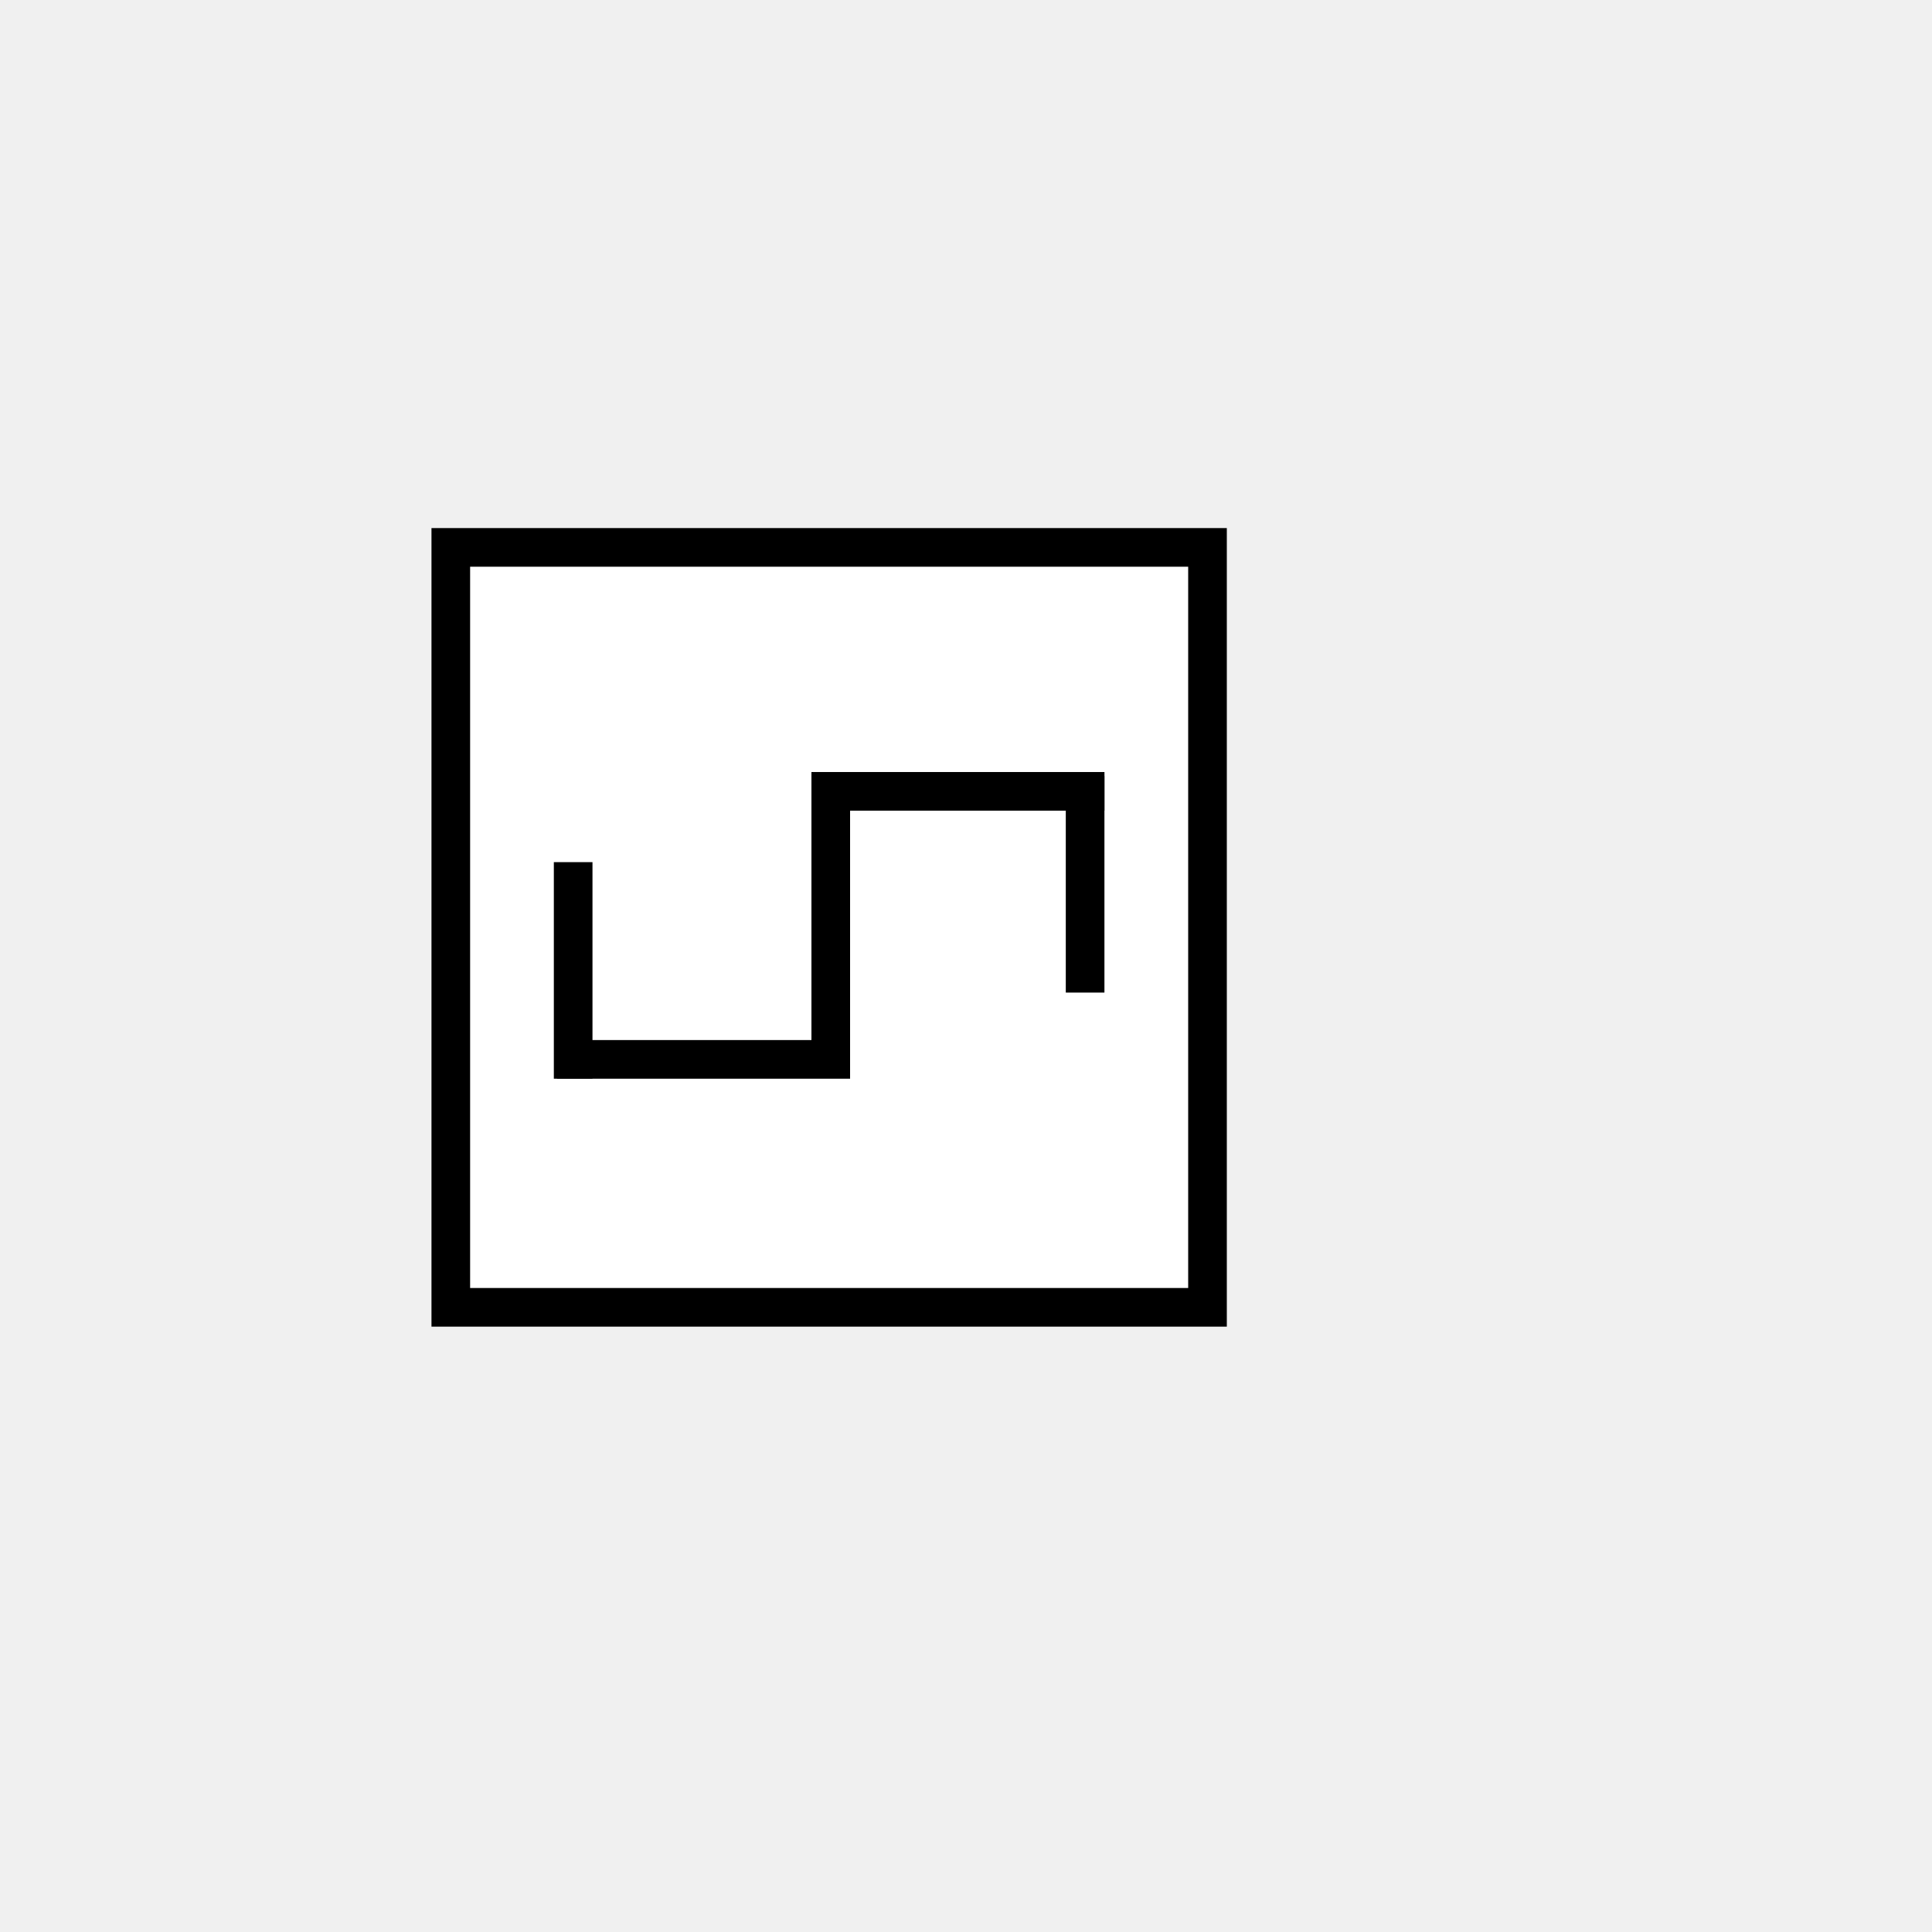
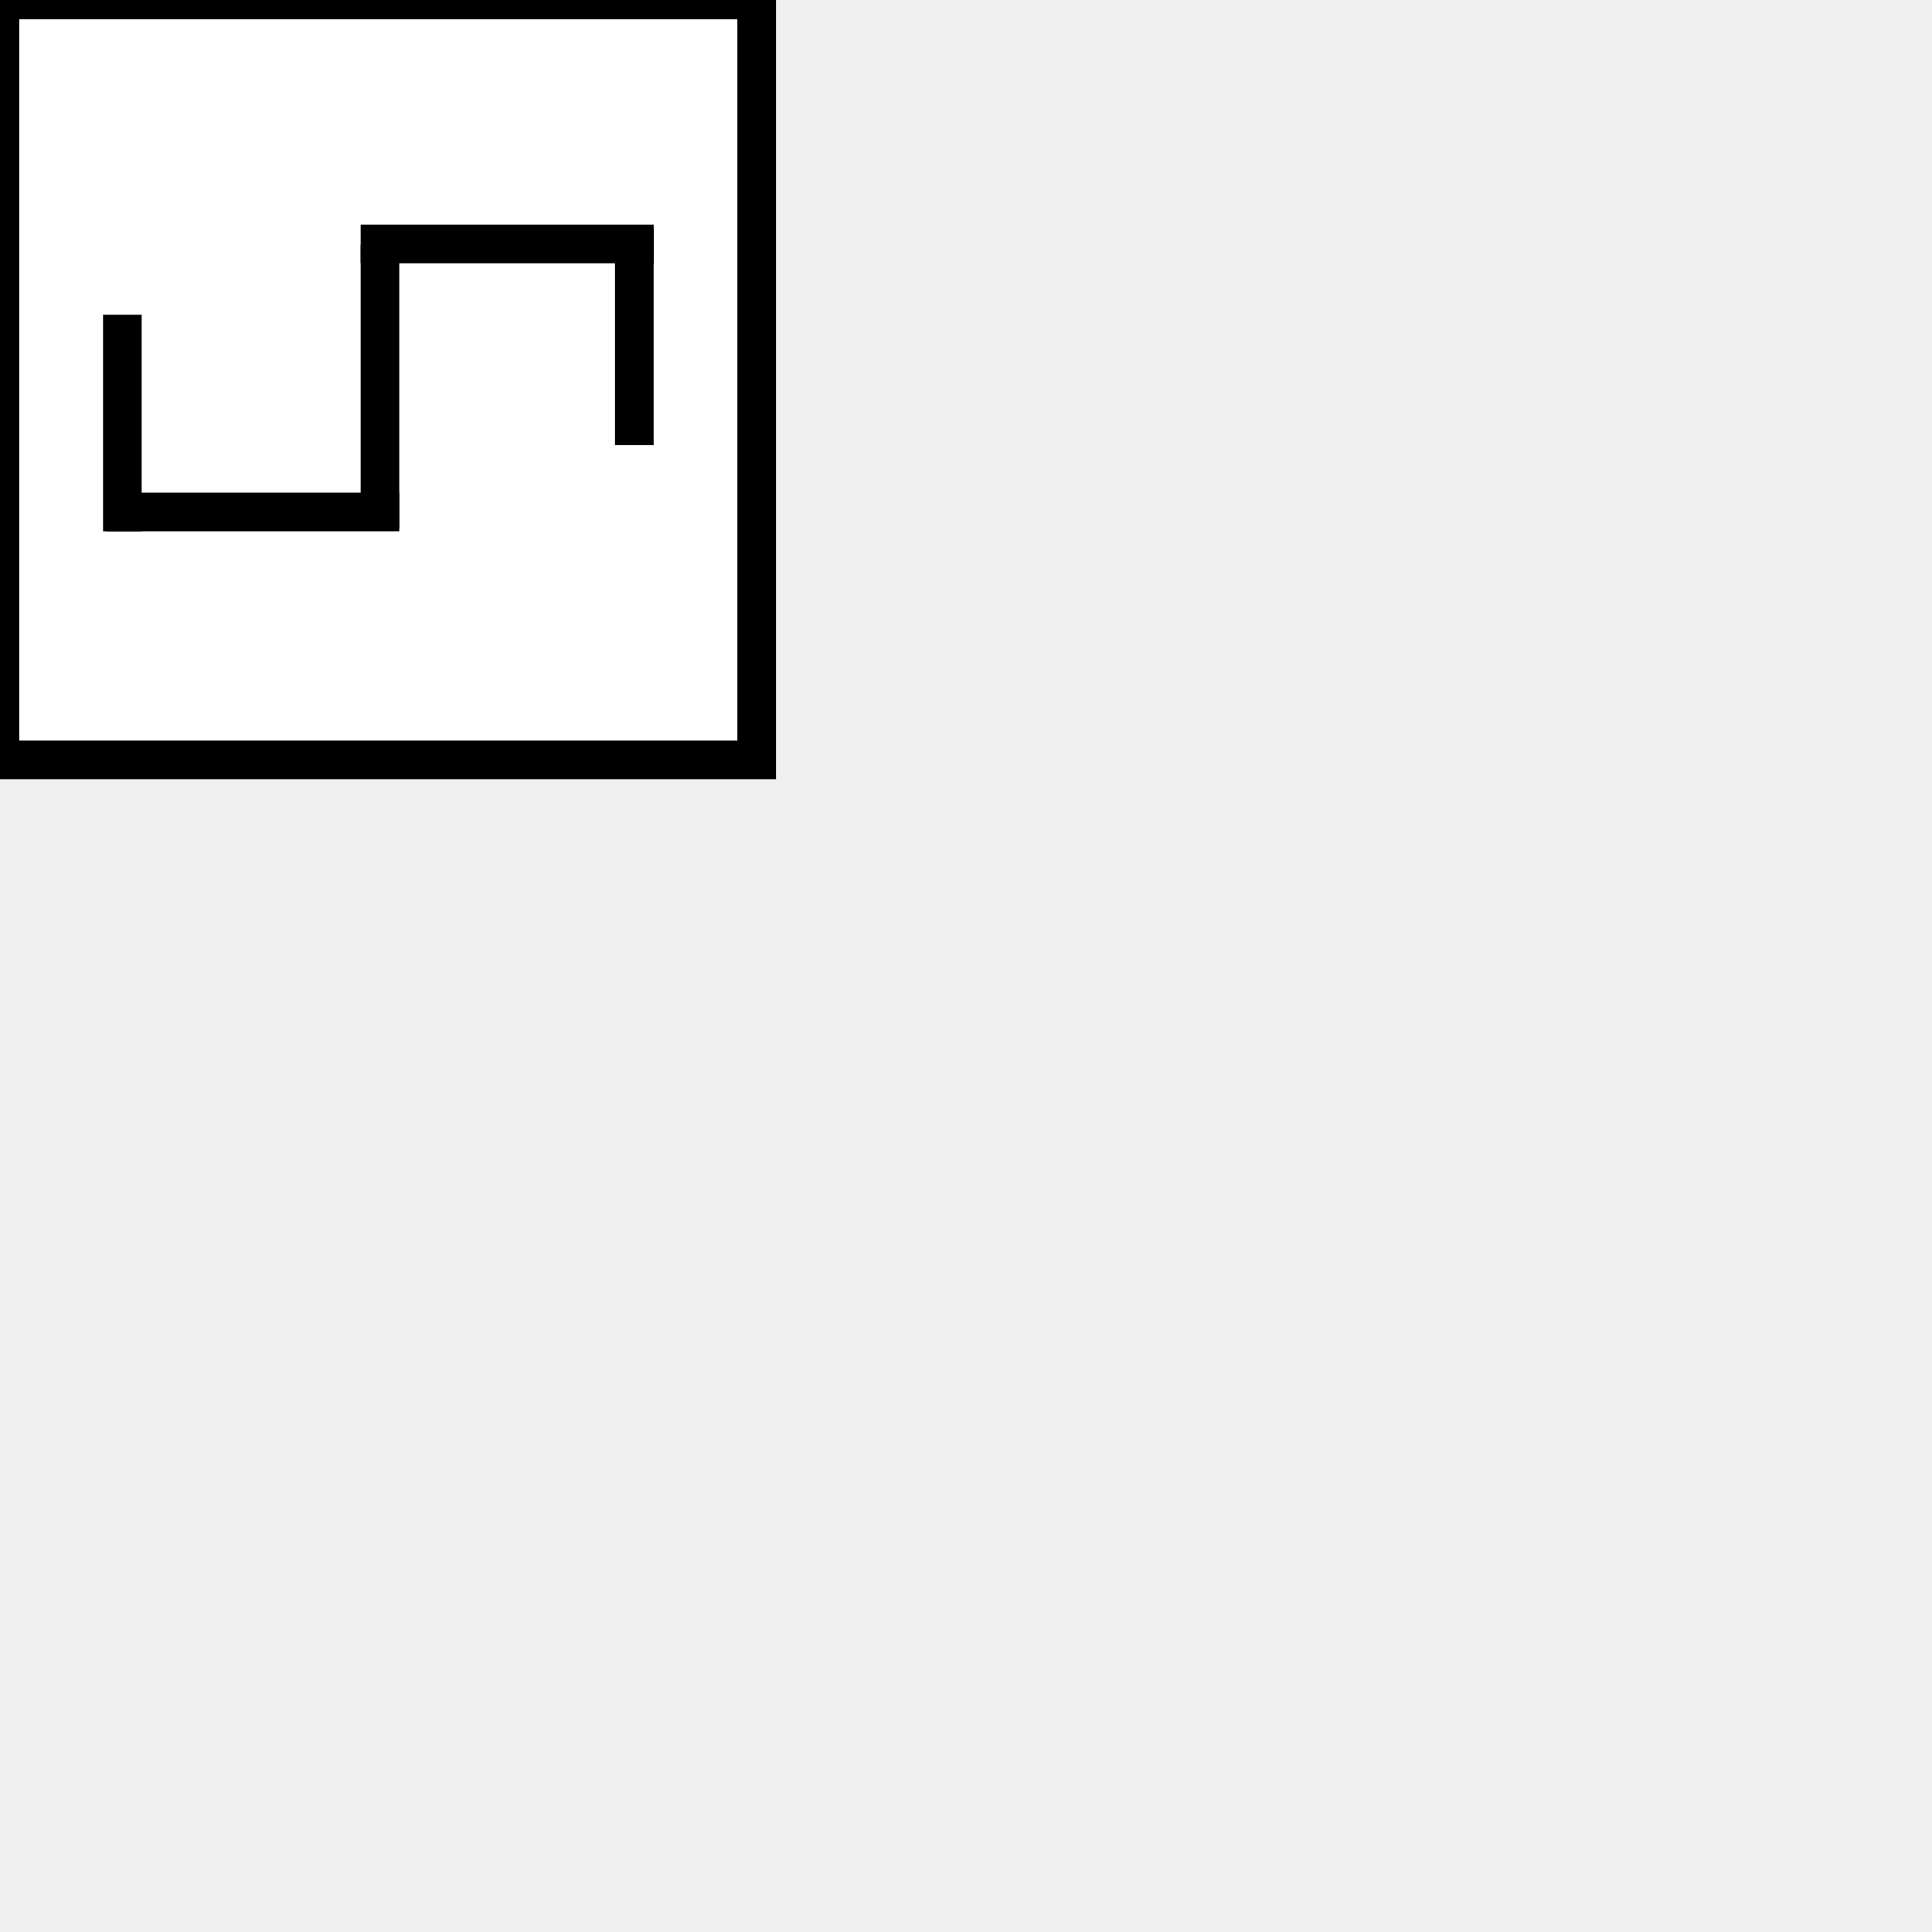
<svg xmlns="http://www.w3.org/2000/svg" width="600" height="600" viewBox="0 0 600 600" fill="none">
-   <rect x="140" y="170" width="235" height="236" stroke="rgba(0, 0, 0, 1)" stroke-width="12" fill="#FFFFFF">
- </rect>
-   <path stroke="rgba(0, 0, 0, 1)" stroke-width="12" d="M173 329L264 329">
- </path>
-   <path stroke="rgba(0, 0, 0, 1)" stroke-width="12" d="M178 267.744L178 335">
- </path>
-   <path stroke="rgba(0, 0, 0, 1)" stroke-width="12" d="M336.992 241L336.992 308.256">
- </path>
-   <path stroke="rgba(0, 0, 0, 1)" stroke-width="12" d="M258 246L258 334">
- </path>
-   <path stroke="rgba(0, 0, 0, 1)" stroke-width="12" d="M252 245.76L343 245.76">
- </path>
+   <rect x="0" y="0" width="235" height="236" stroke="rgba(0, 0, 0, 1)" stroke-width="12" fill="#FFFFFF" />
+   <path stroke="black" stroke-width="12" d="M33 159L124 159" />
+   <path stroke="black" stroke-width="12" d="M38 97.744L38 165" />
+   <path stroke="black" stroke-width="12" d="M196.992 71L196.992 138.256" />
+   <path stroke="black" stroke-width="12" d="M118 76L118 164" />
+   <path stroke="black" stroke-width="12" d="M112 75.76L203 75.76" />
</svg>
